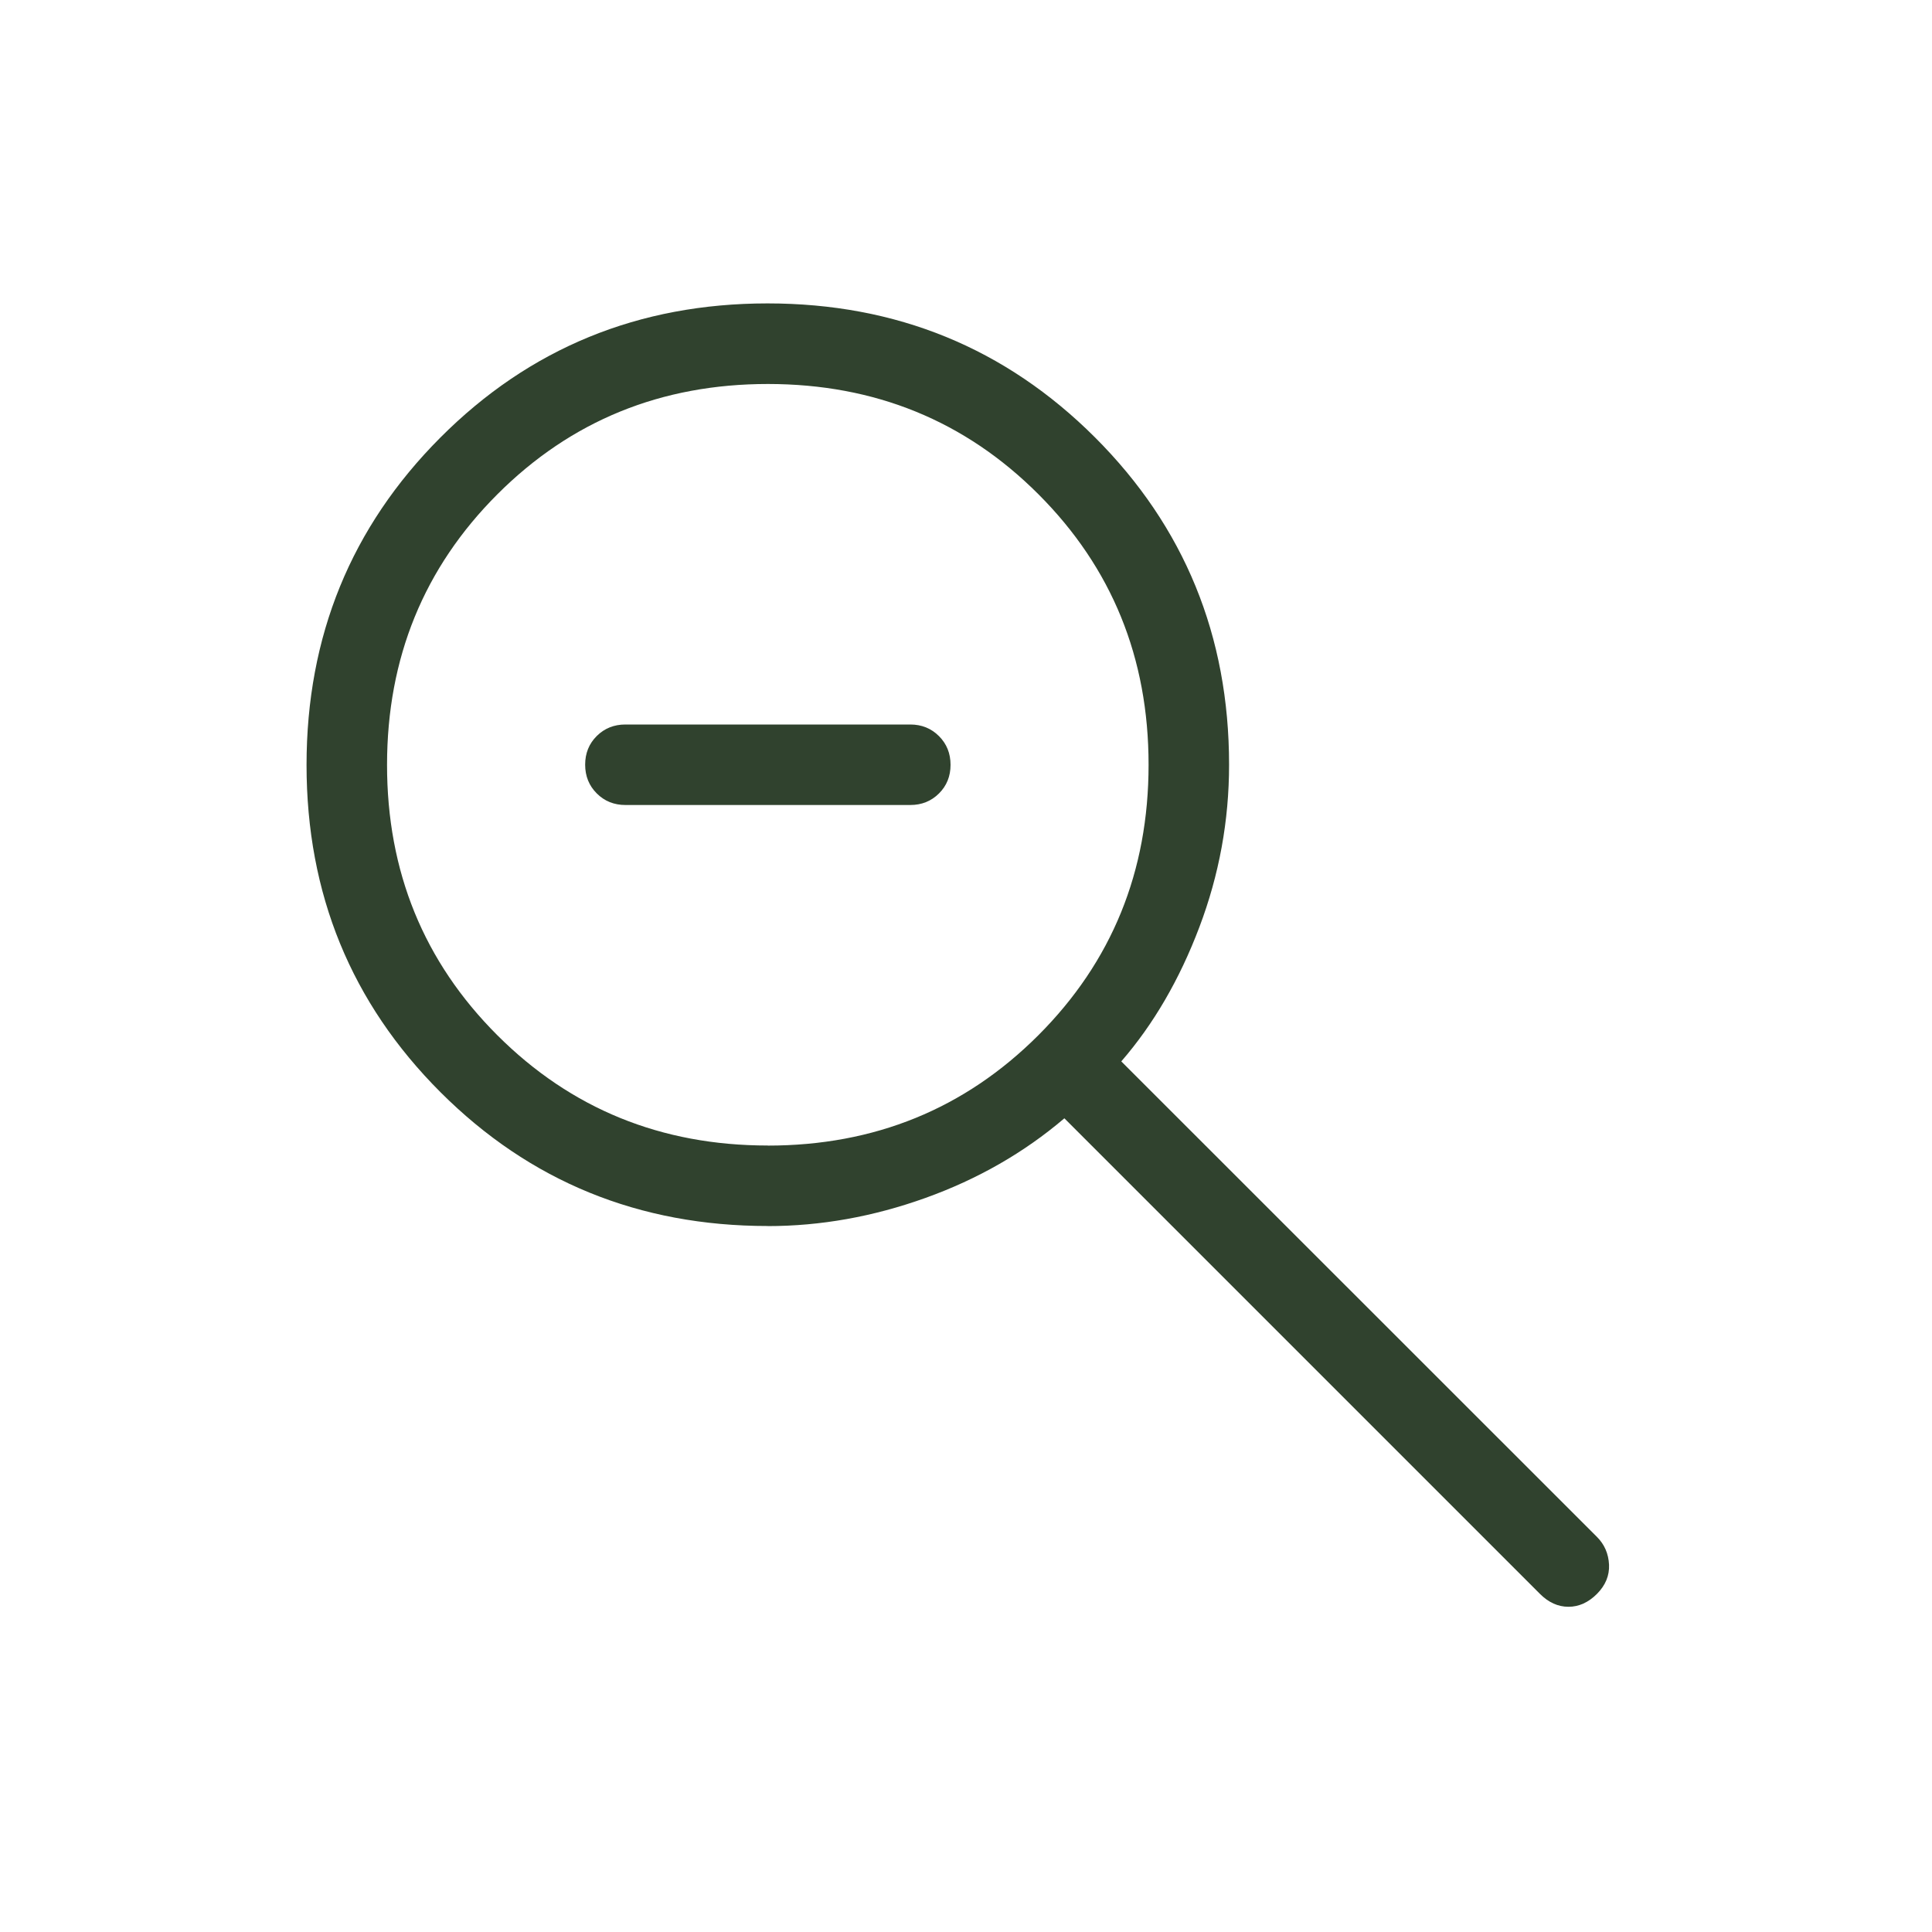
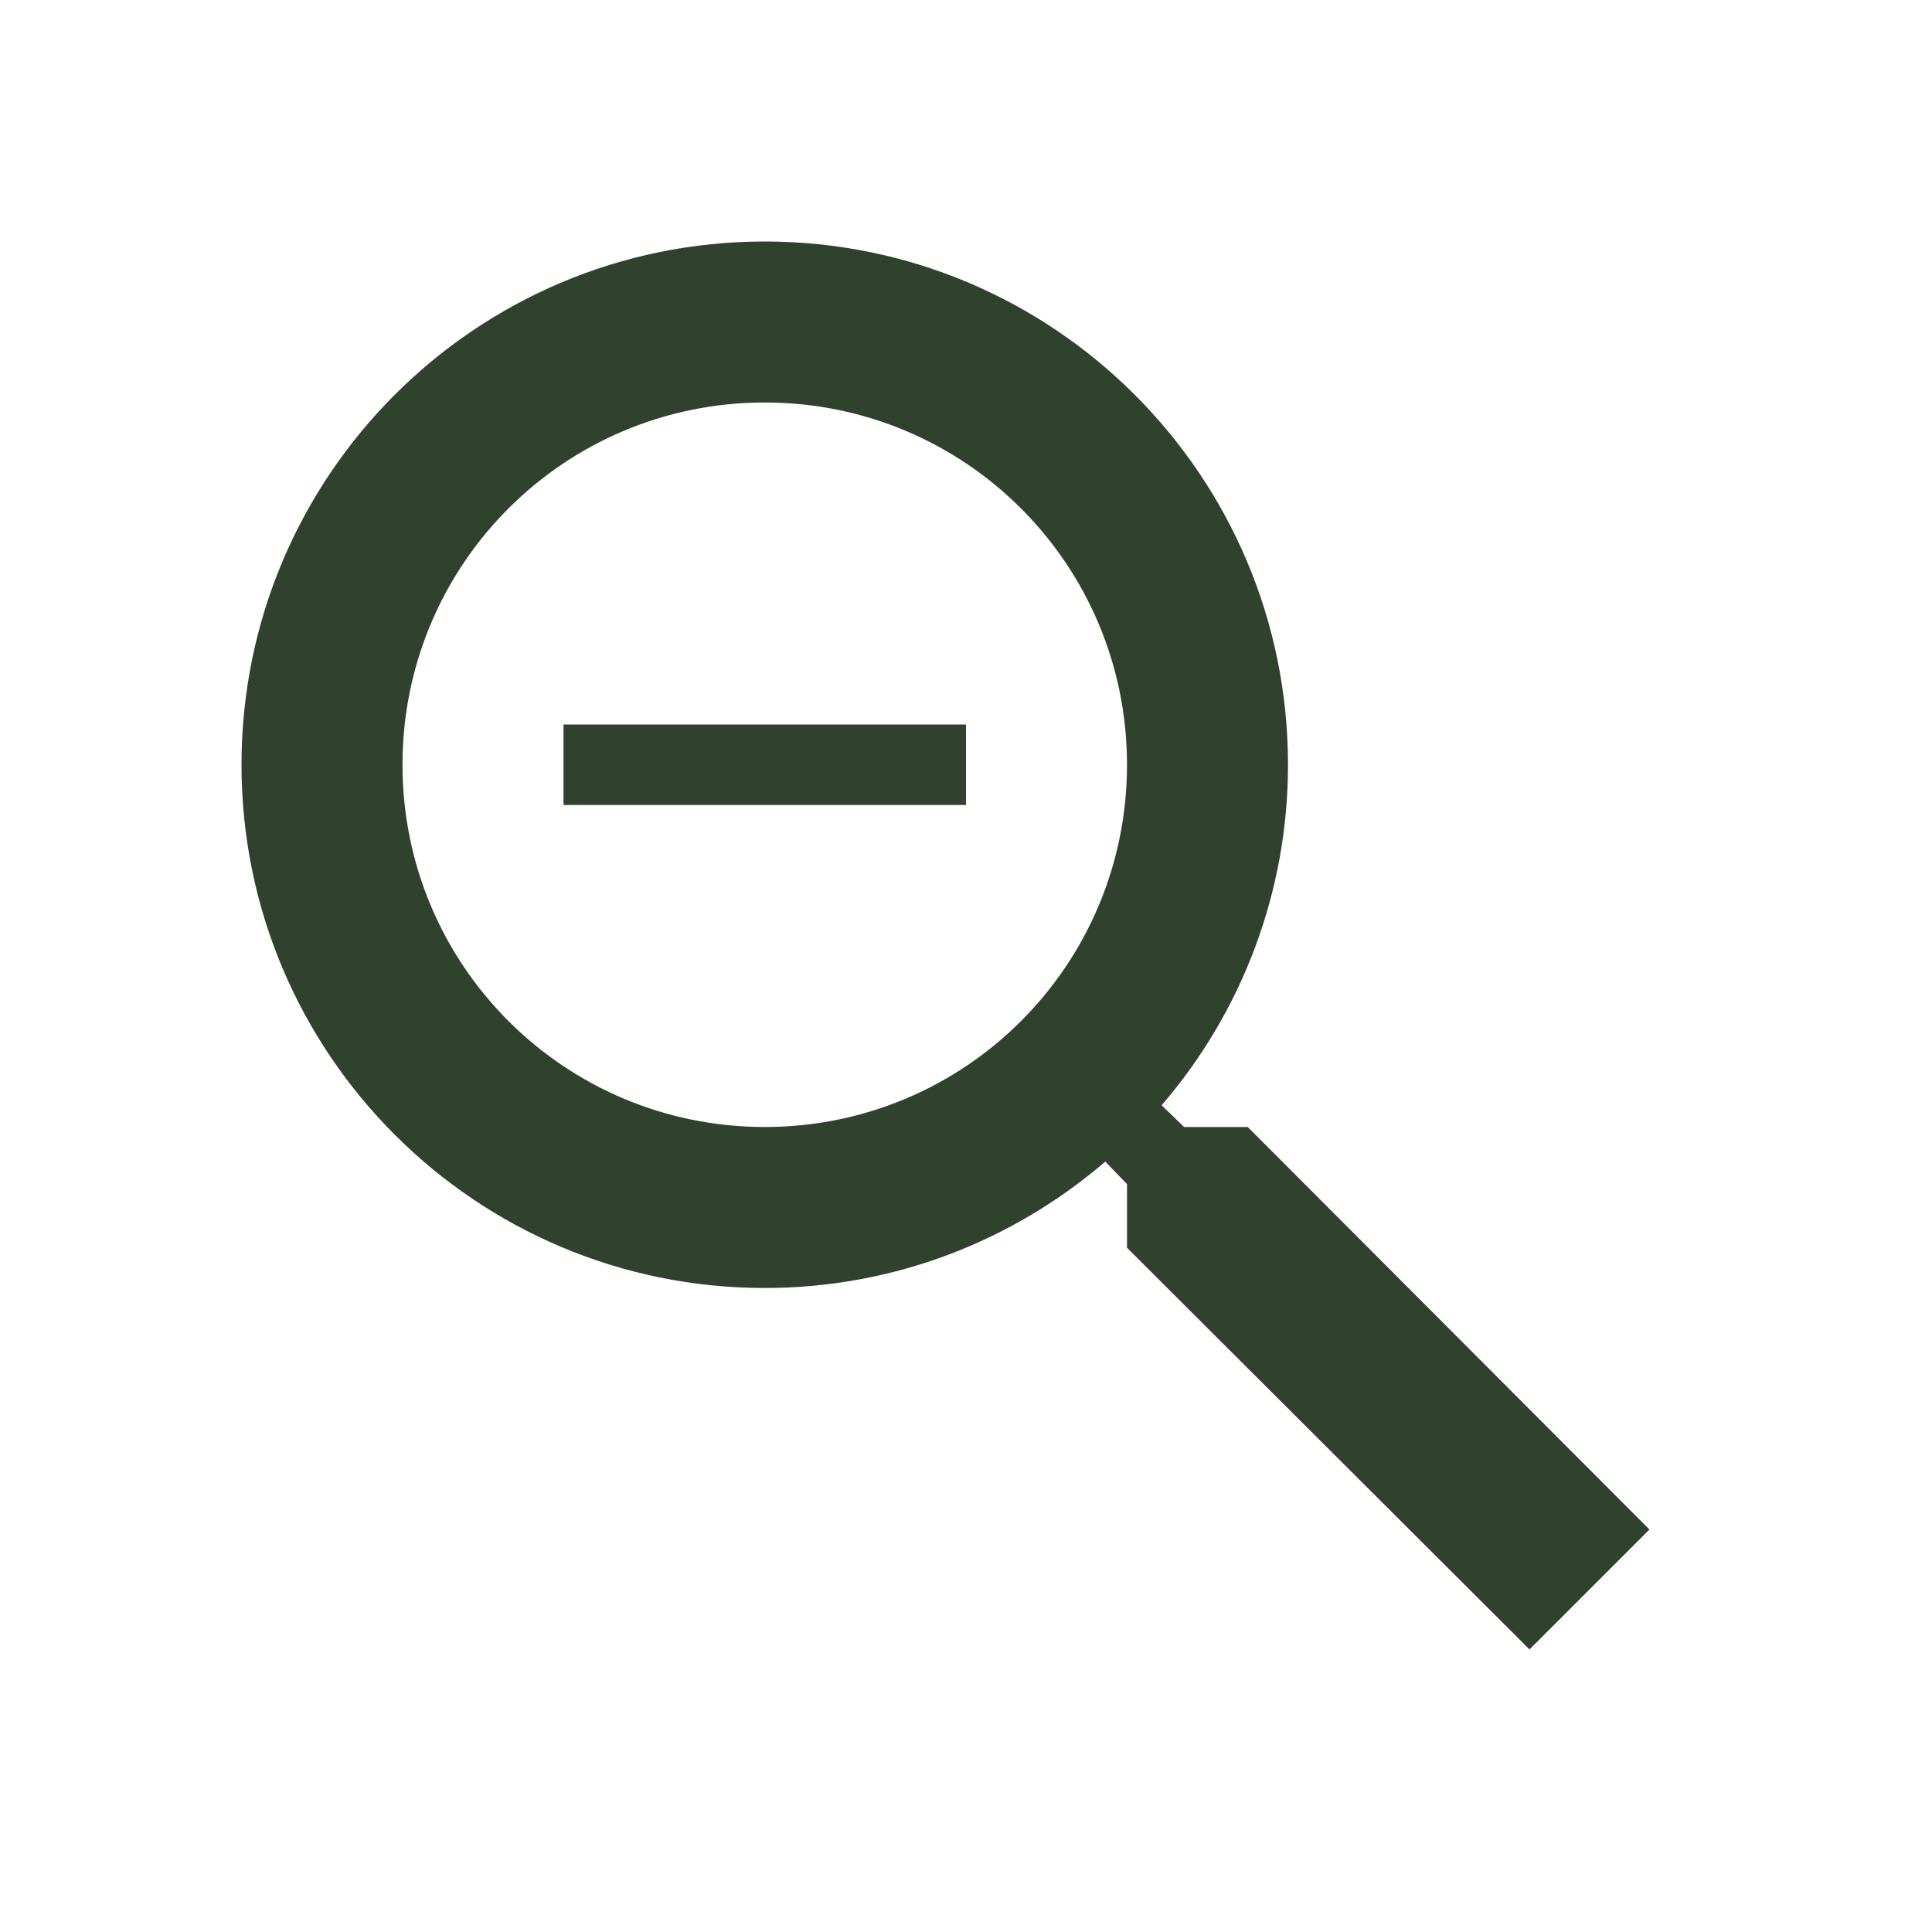
<svg xmlns="http://www.w3.org/2000/svg" width="32" height="32" viewBox="0 0 24 24">
-   <path fill="#30422e" d="M7.77 10q-.213 0-.357-.144t-.144-.357t.144-.356T7.769 9h3.539q.212 0 .356.144t.144.357t-.144.356t-.356.143zm1.769 5.23q-2.403 0-4.067-1.662q-1.664-1.664-1.664-4.065T5.47 5.436t4.064-1.667q2.401 0 4.068 1.664q1.666 1.665 1.666 4.067q0 1.042-.369 2.017t-.97 1.668l5.909 5.907q.14.14.15.345q.009.203-.15.363q-.16.16-.354.16t-.354-.16l-5.908-5.908q-.75.639-1.725.989t-1.96.35m0-1q1.99 0 3.361-1.37q1.37-1.37 1.37-3.361T12.9 6.14T9.54 4.77q-1.991 0-3.361 1.37T4.808 9.5t1.37 3.36t3.36 1.37" />
+   <path fill="#30422e" d="M15.5 14h-.79l-.28-.27A6.471 6.471 0 0 0 16 9.5A6.5 6.5 0 1 0 9.5 16c1.61 0 3.09-.59 4.23-1.57l.27.28v.79l5 4.99L20.49 19zm-6 0C7.01 14 5 11.99 5 9.5S7.01 5 9.5 5S14 7.01 14 9.5S11.99 14 9.5 14M7 9h5v1H7z" />
</svg>
